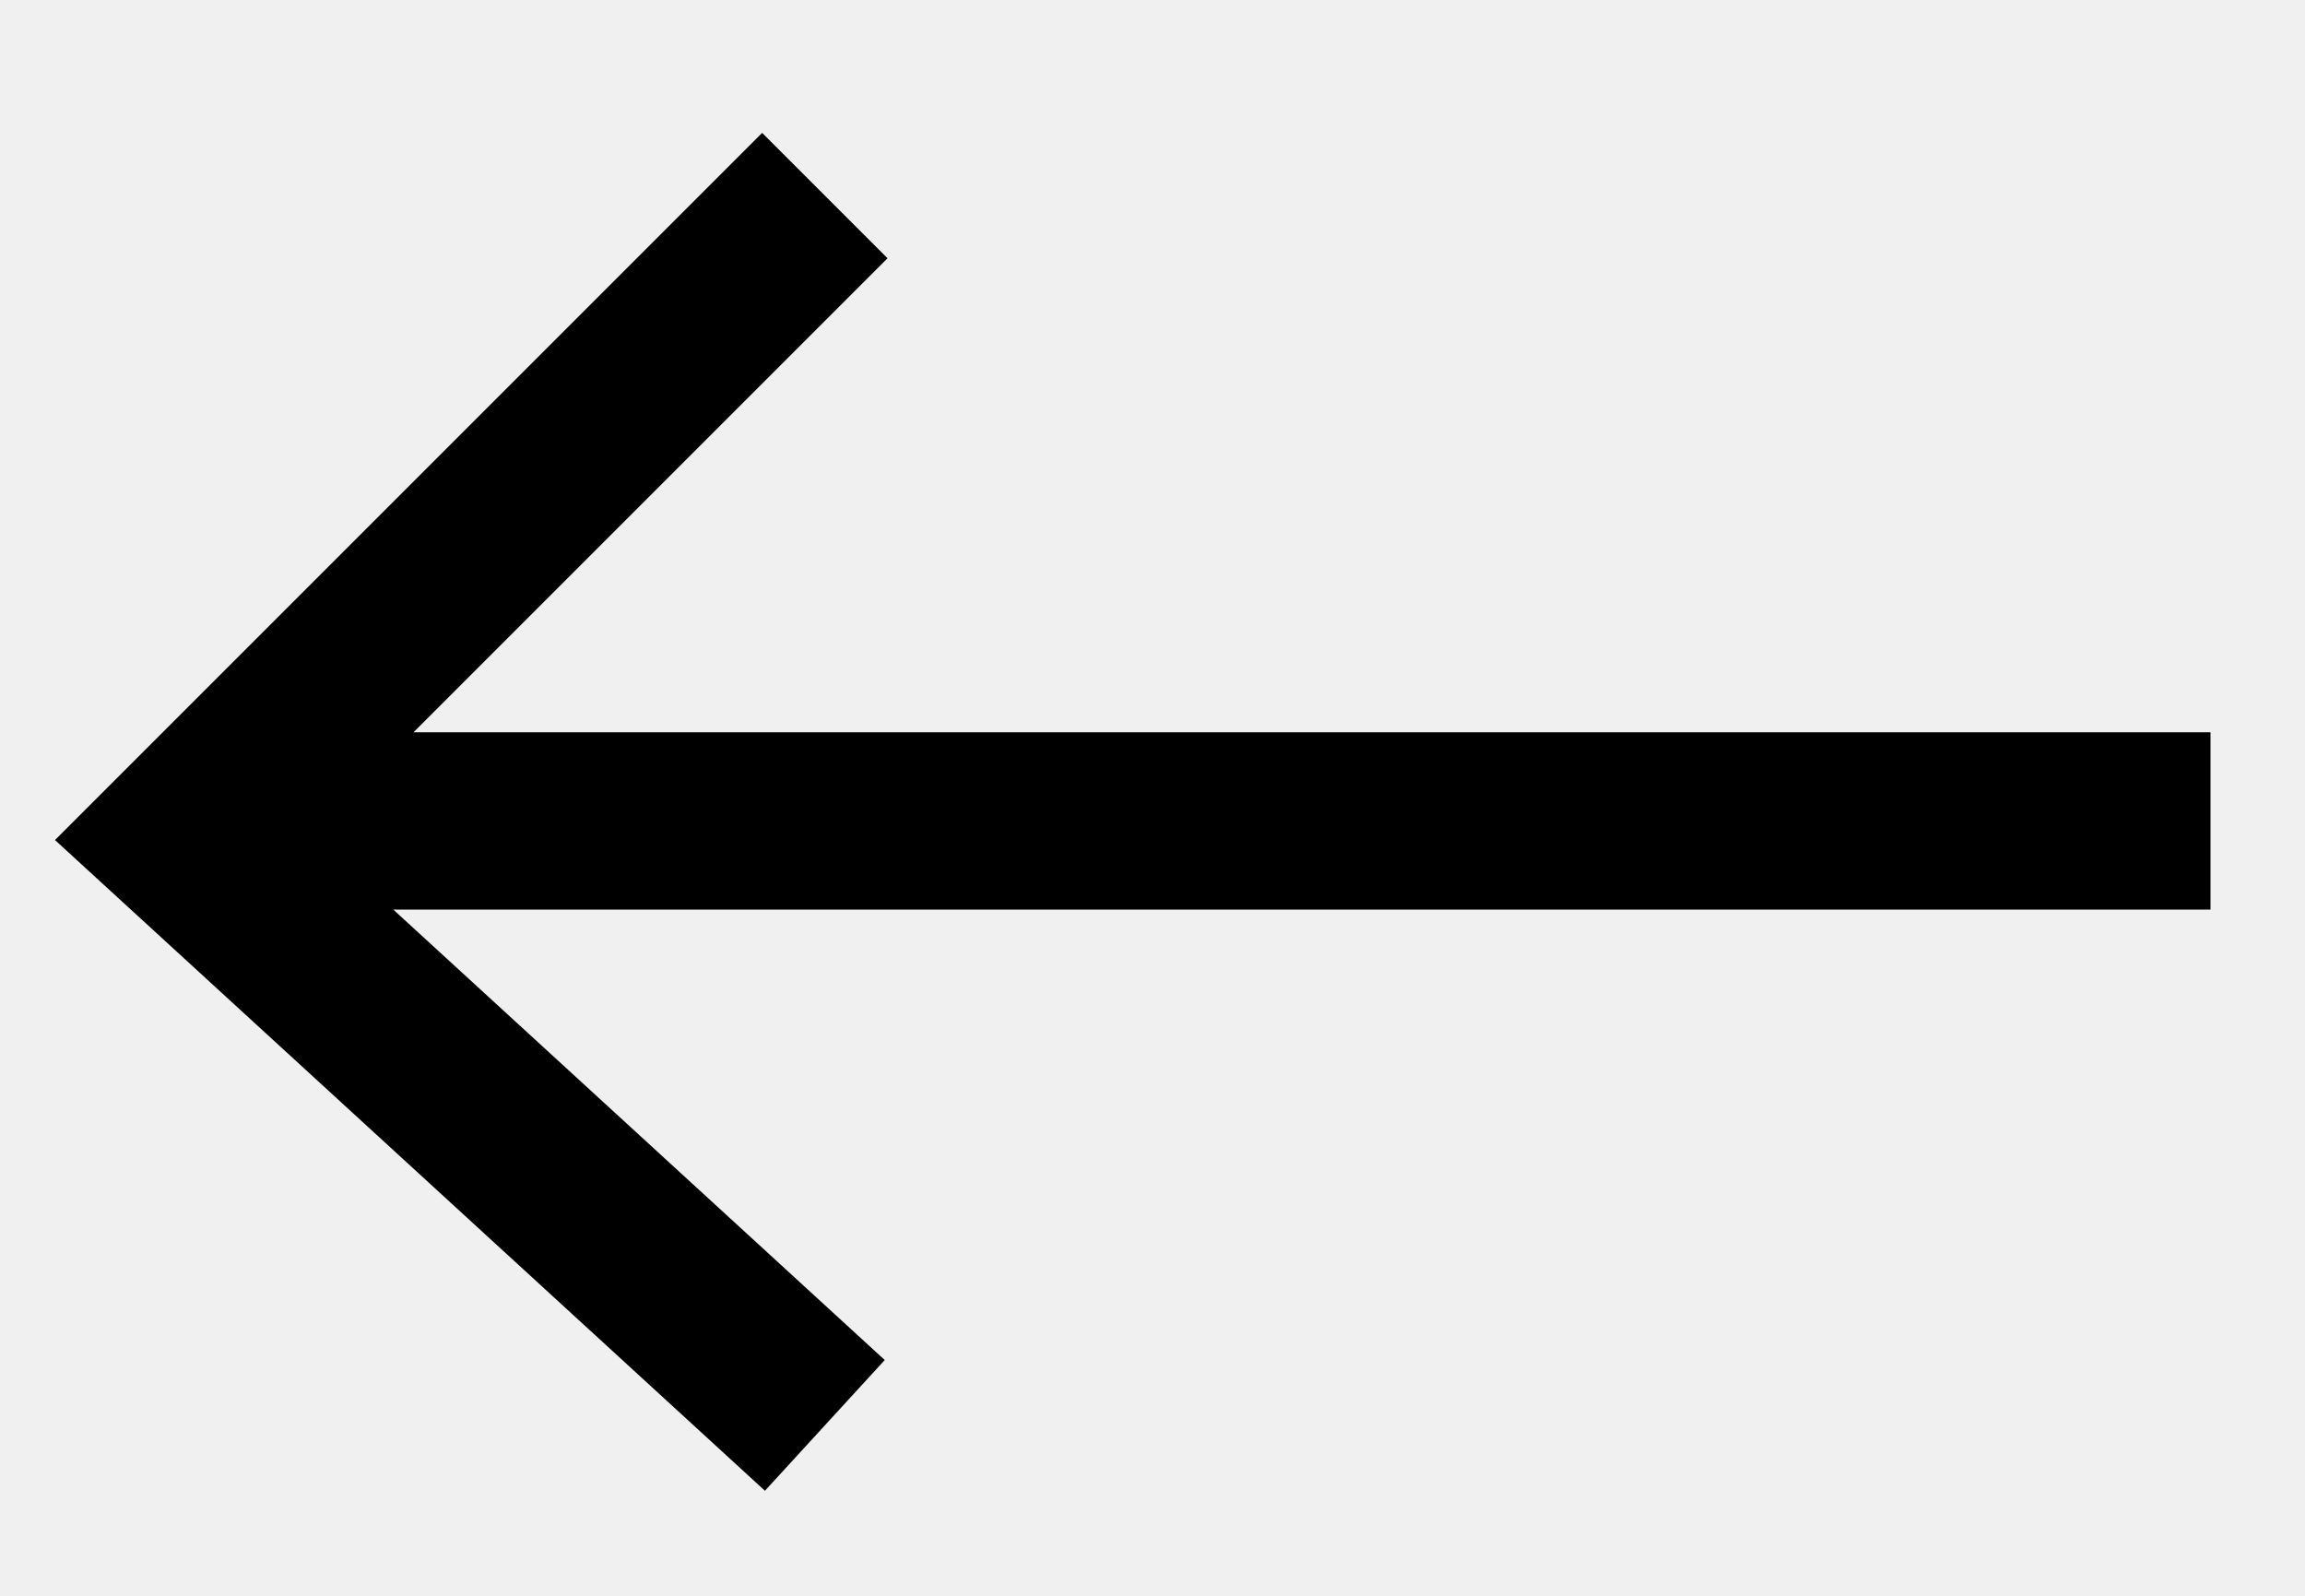
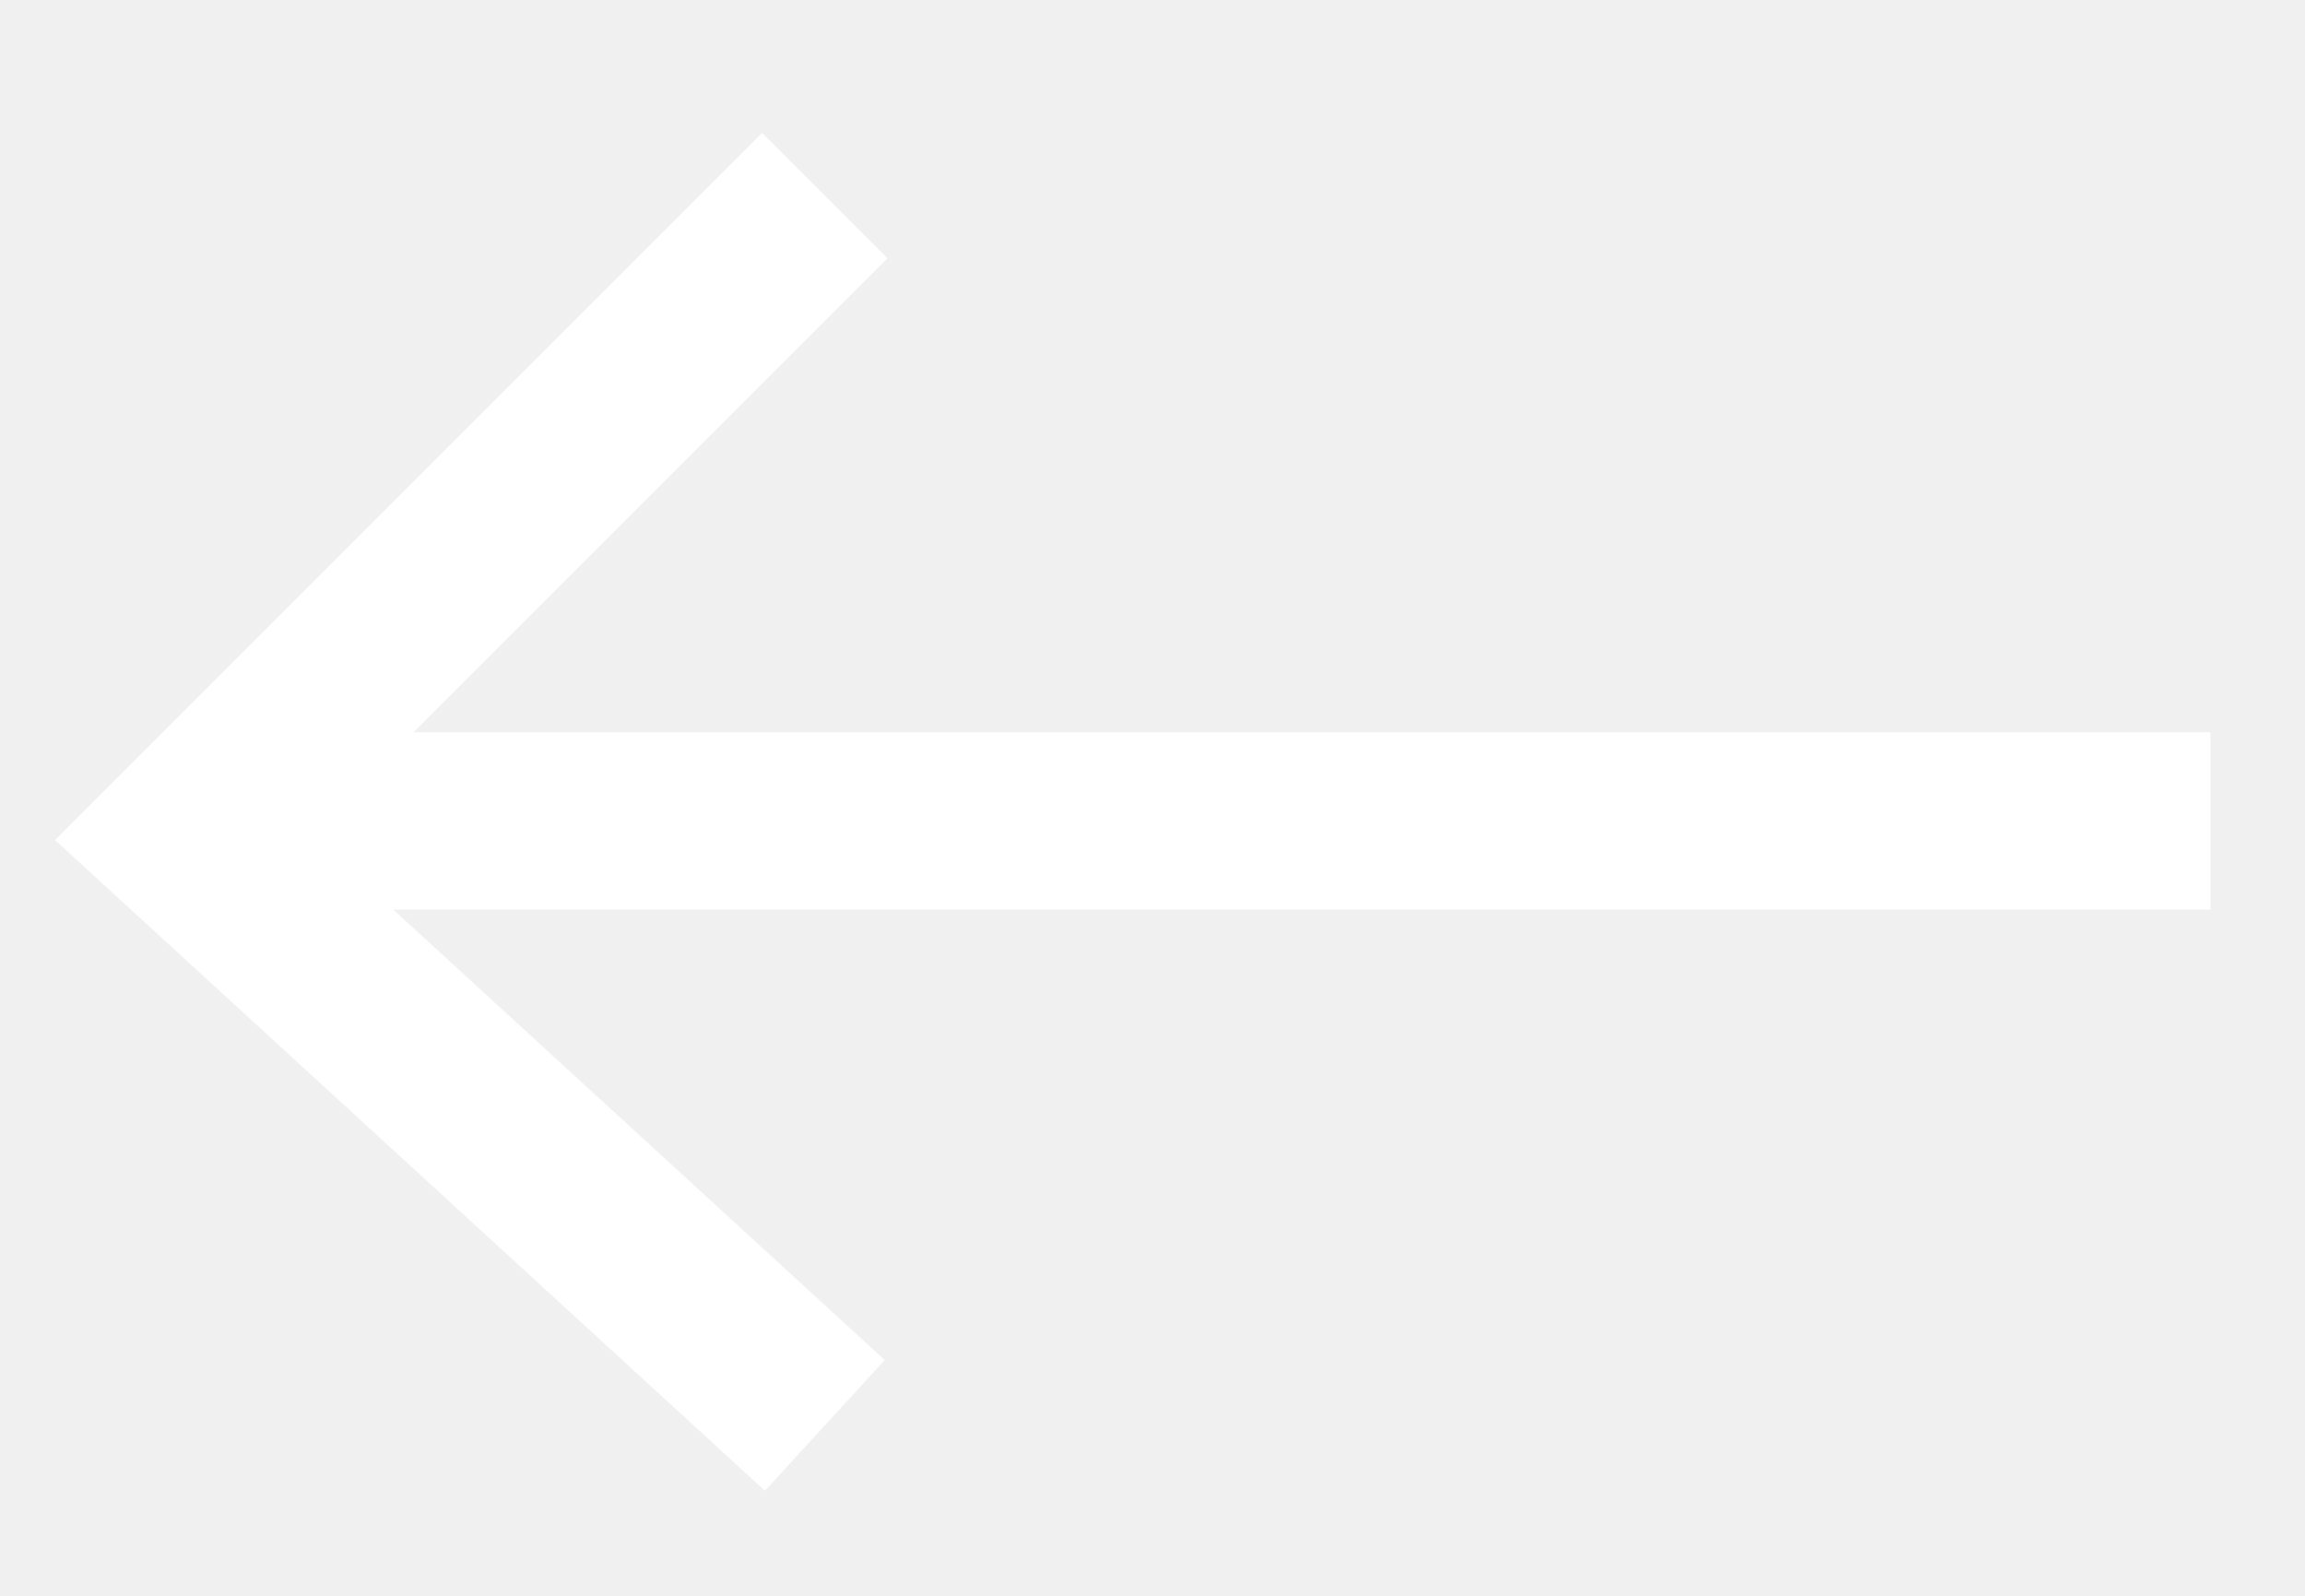
<svg xmlns="http://www.w3.org/2000/svg" width="13" height="9" viewBox="0 0 13 9" fill="none">
-   <path d="M4.652 8.039L1.033 4.722L4.652 1.103" stroke="black" />
-   <path d="M1.228 4.63H12.467" stroke="black" />
+   <path d="M4.652 8.039L1.033 4.722L4.652 1.103" stroke="white" />
+   <path d="M1.228 4.63H12.467" stroke="white" />
</svg>
